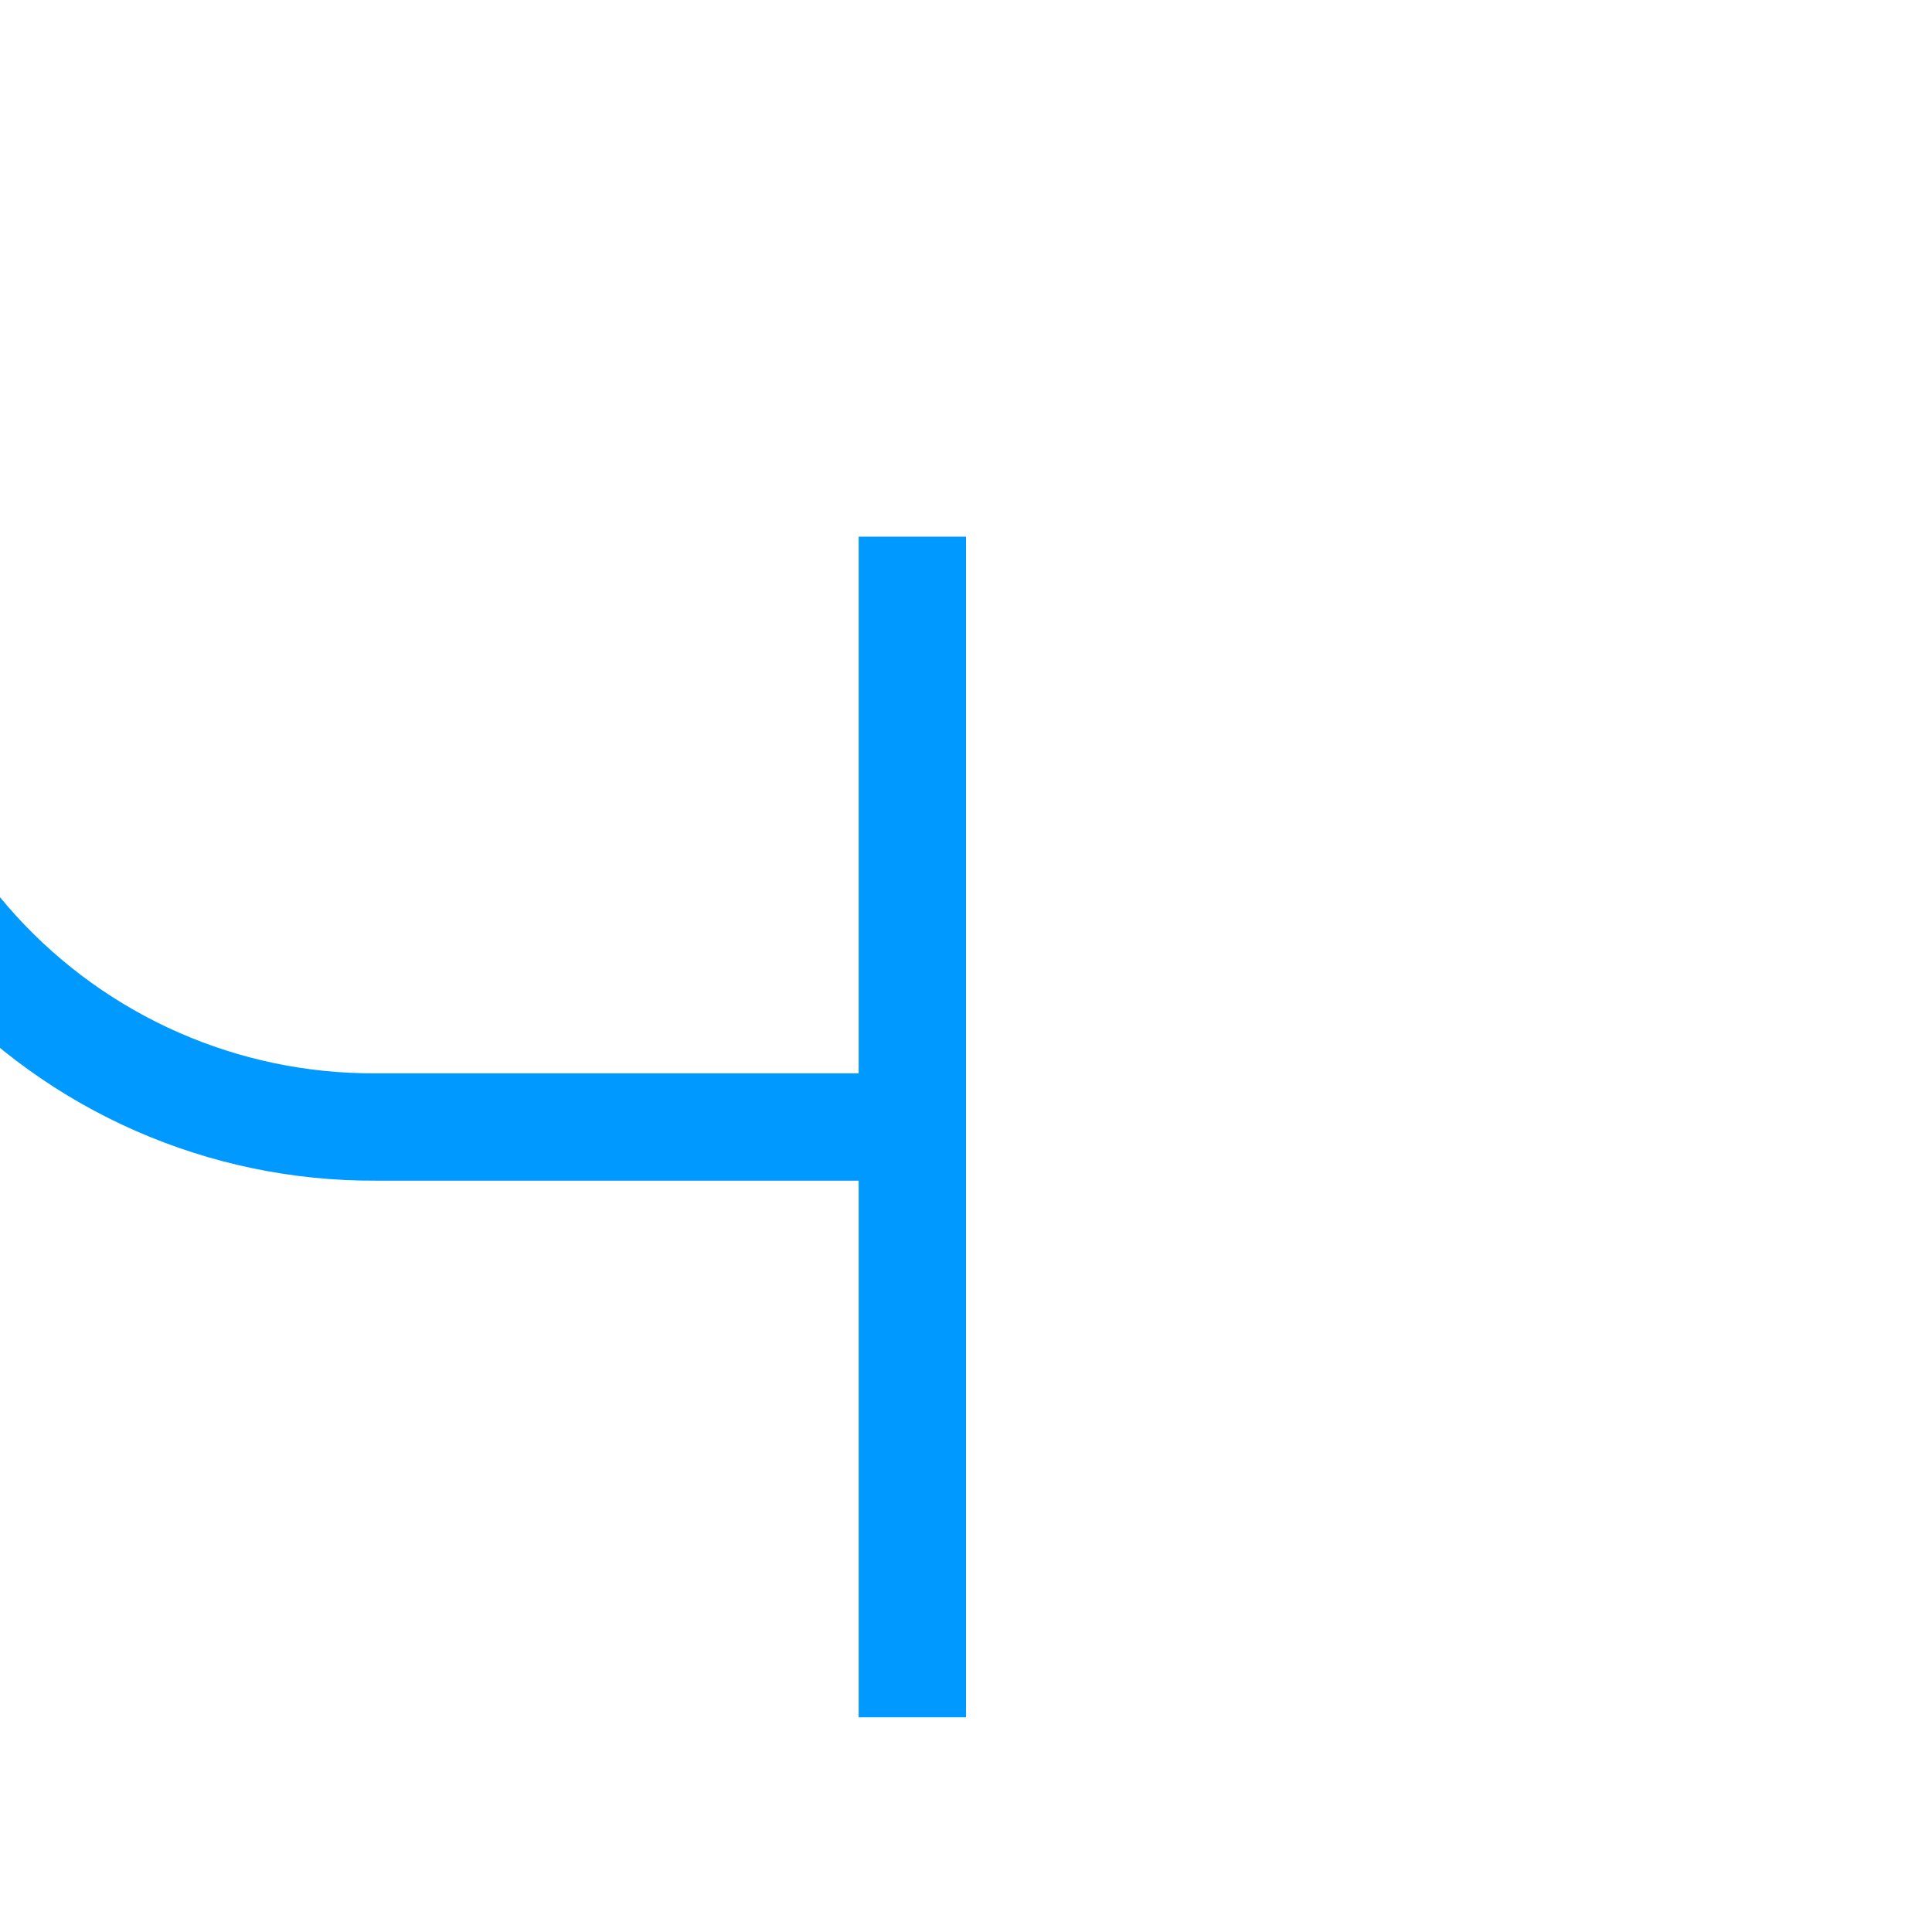
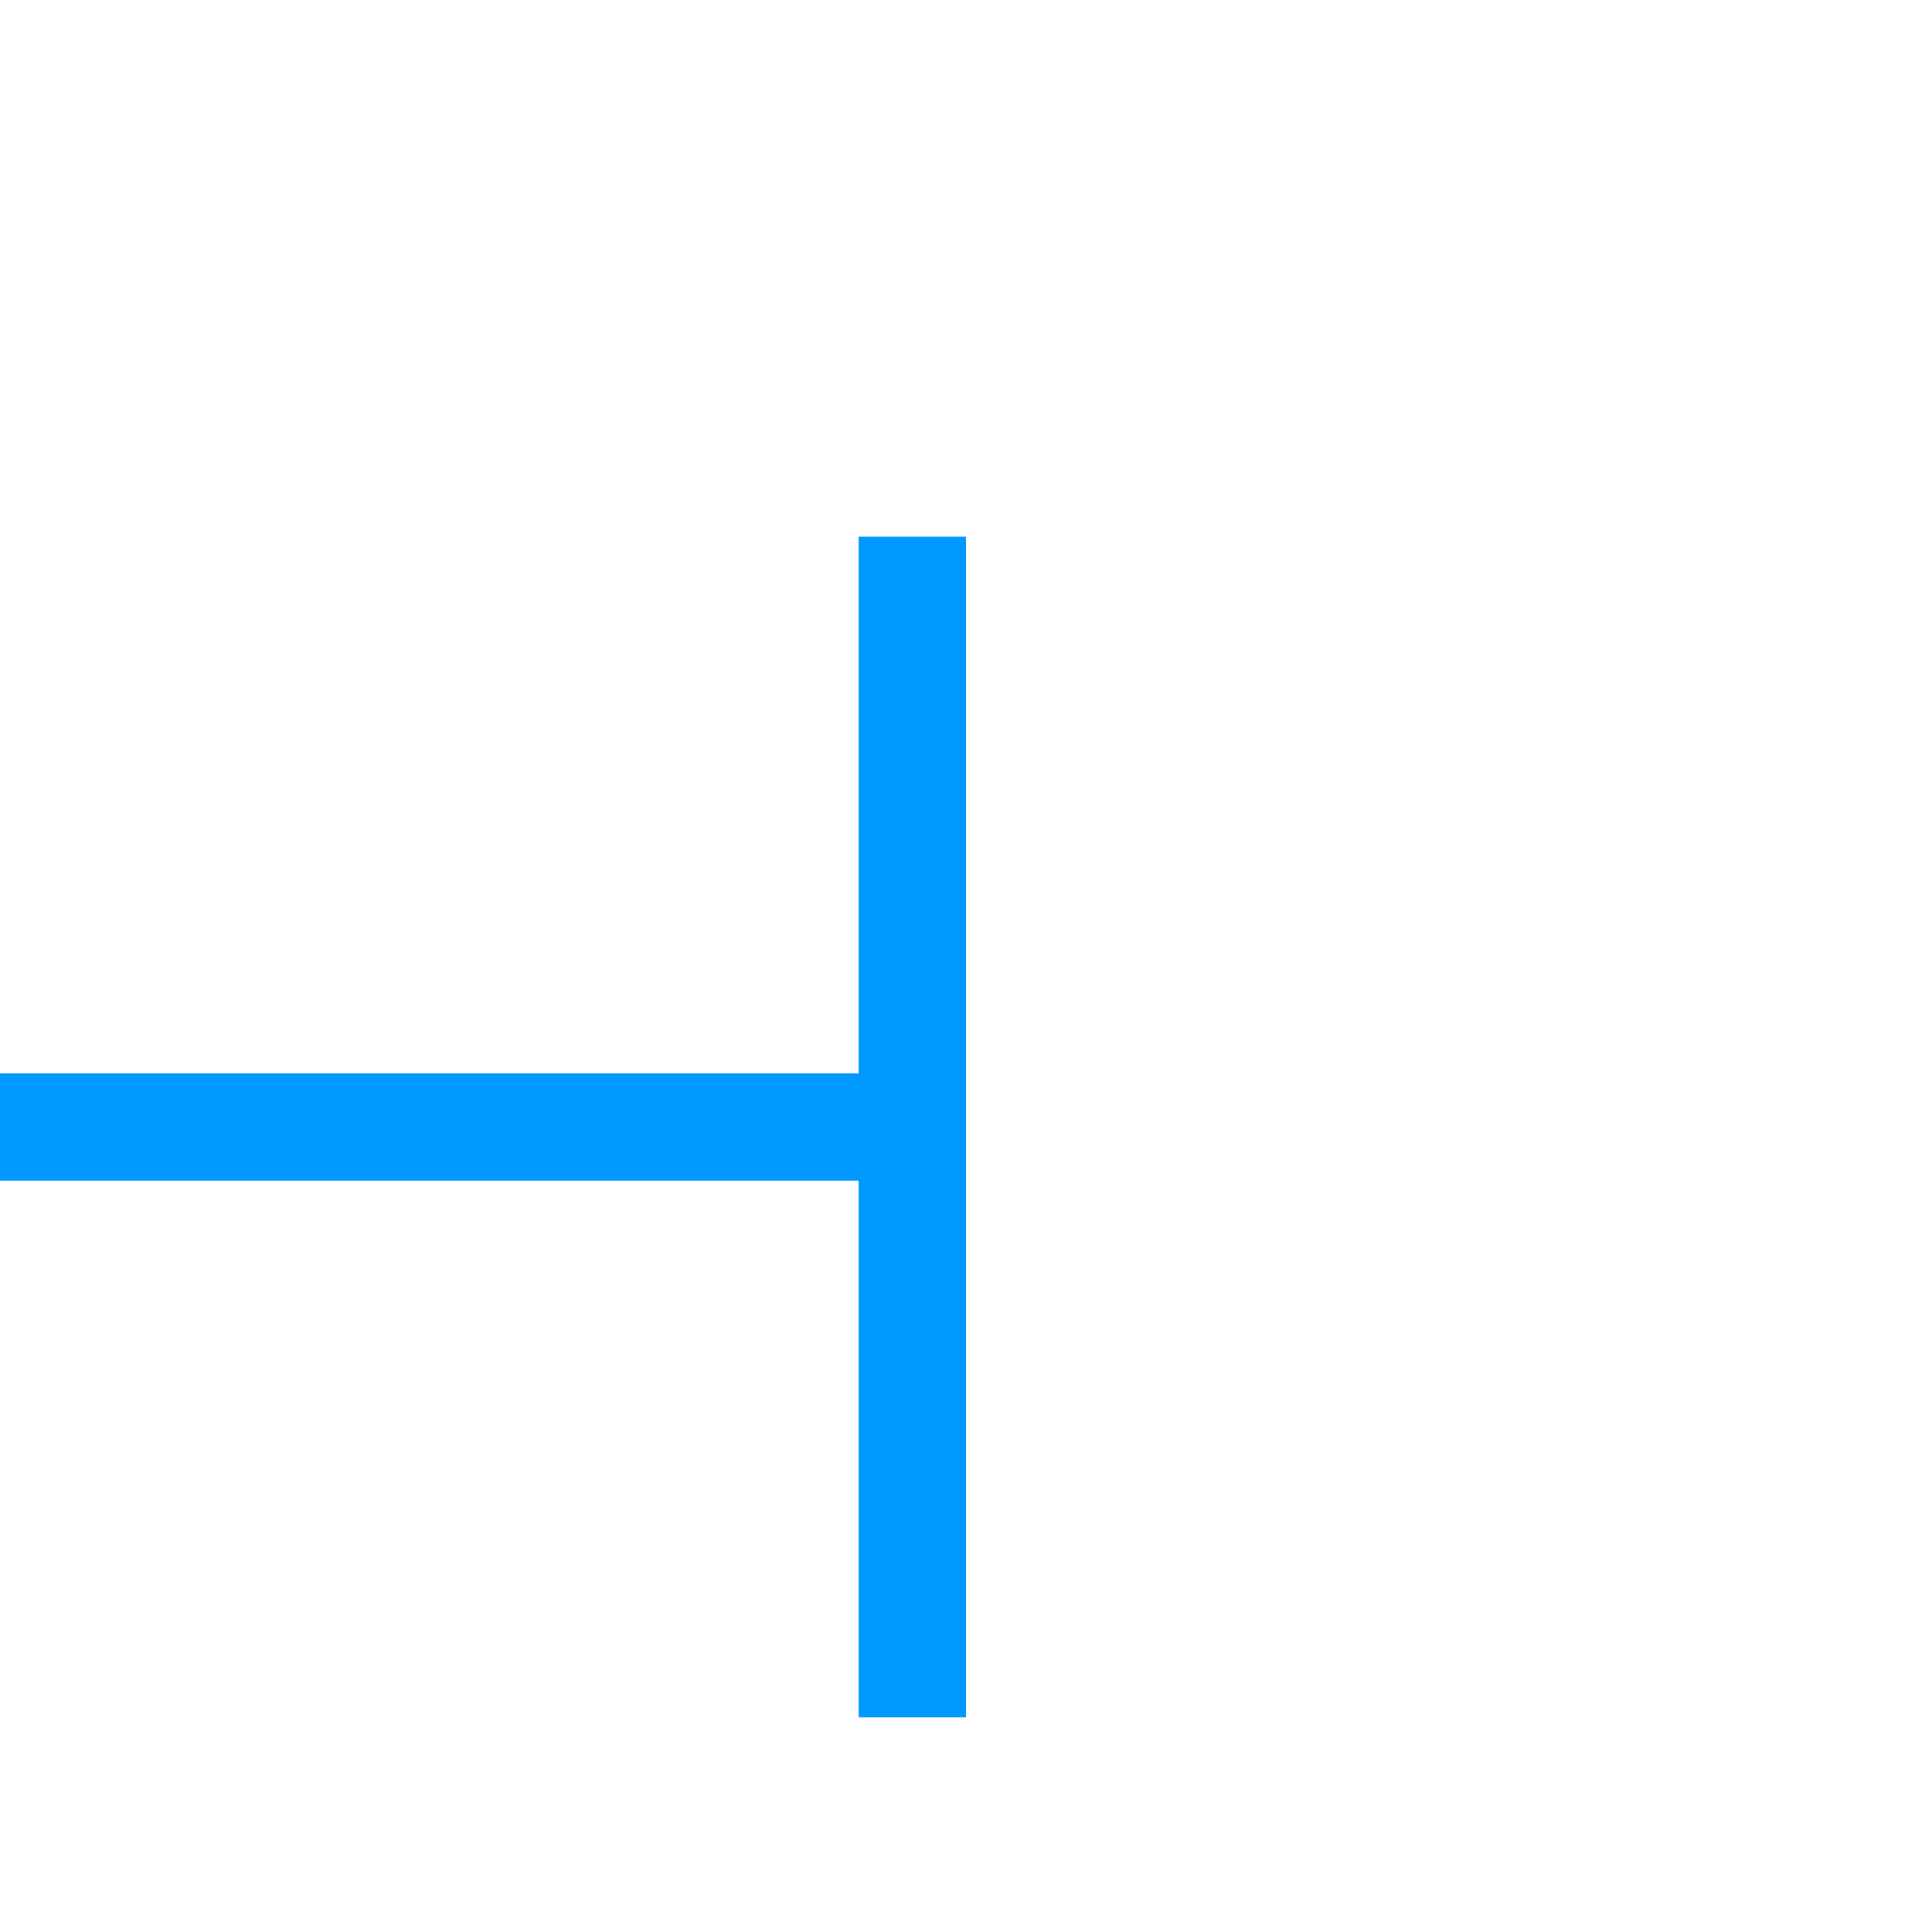
- <svg xmlns="http://www.w3.org/2000/svg" version="1.1" width="18px" height="18px" preserveAspectRatio="xMinYMid meet" viewBox="292 158  18 16">
-   <path d="M 447 98.5  L 295 98.5  A 5 5 0 0 0 290.5 103.5 L 290.5 162  A 5 5 0 0 0 295.5 167.5 L 301 167.5  " stroke-width="1" stroke="#0099ff" fill="none" />
-   <path d="M 445 95.5  A 3 3 0 0 0 442 98.5 A 3 3 0 0 0 445 101.5 A 3 3 0 0 0 448 98.5 A 3 3 0 0 0 445 95.5 Z M 300 162  L 300 173  L 301 173  L 301 162  L 300 162  Z " fill-rule="nonzero" fill="#0099ff" stroke="none" />
+ <svg xmlns="http://www.w3.org/2000/svg" version="1.1" width="18px" height="18px" preserveAspectRatio="xMinYMid meet" viewBox="1020 1204  18 16">
+   <path d="M 1247 961.5  L 1015 961.5  A 5 5 0 0 0 1010.5 966.5 L 1010.5 1208  A 5 5 0 0 0 1015.5 1213.5 L 1029 1213.5  " stroke-width="1" stroke="#0099ff" fill="none" />
+   <path d="M 1245 958.5  A 3 3 0 0 0 1242 961.5 A 3 3 0 0 0 1245 964.5 A 3 3 0 0 0 1248 961.5 A 3 3 0 0 0 1245 958.5 Z M 1028 1208  L 1028 1219  L 1029 1219  L 1029 1208  L 1028 1208  Z " fill-rule="nonzero" fill="#0099ff" stroke="none" />
</svg>
